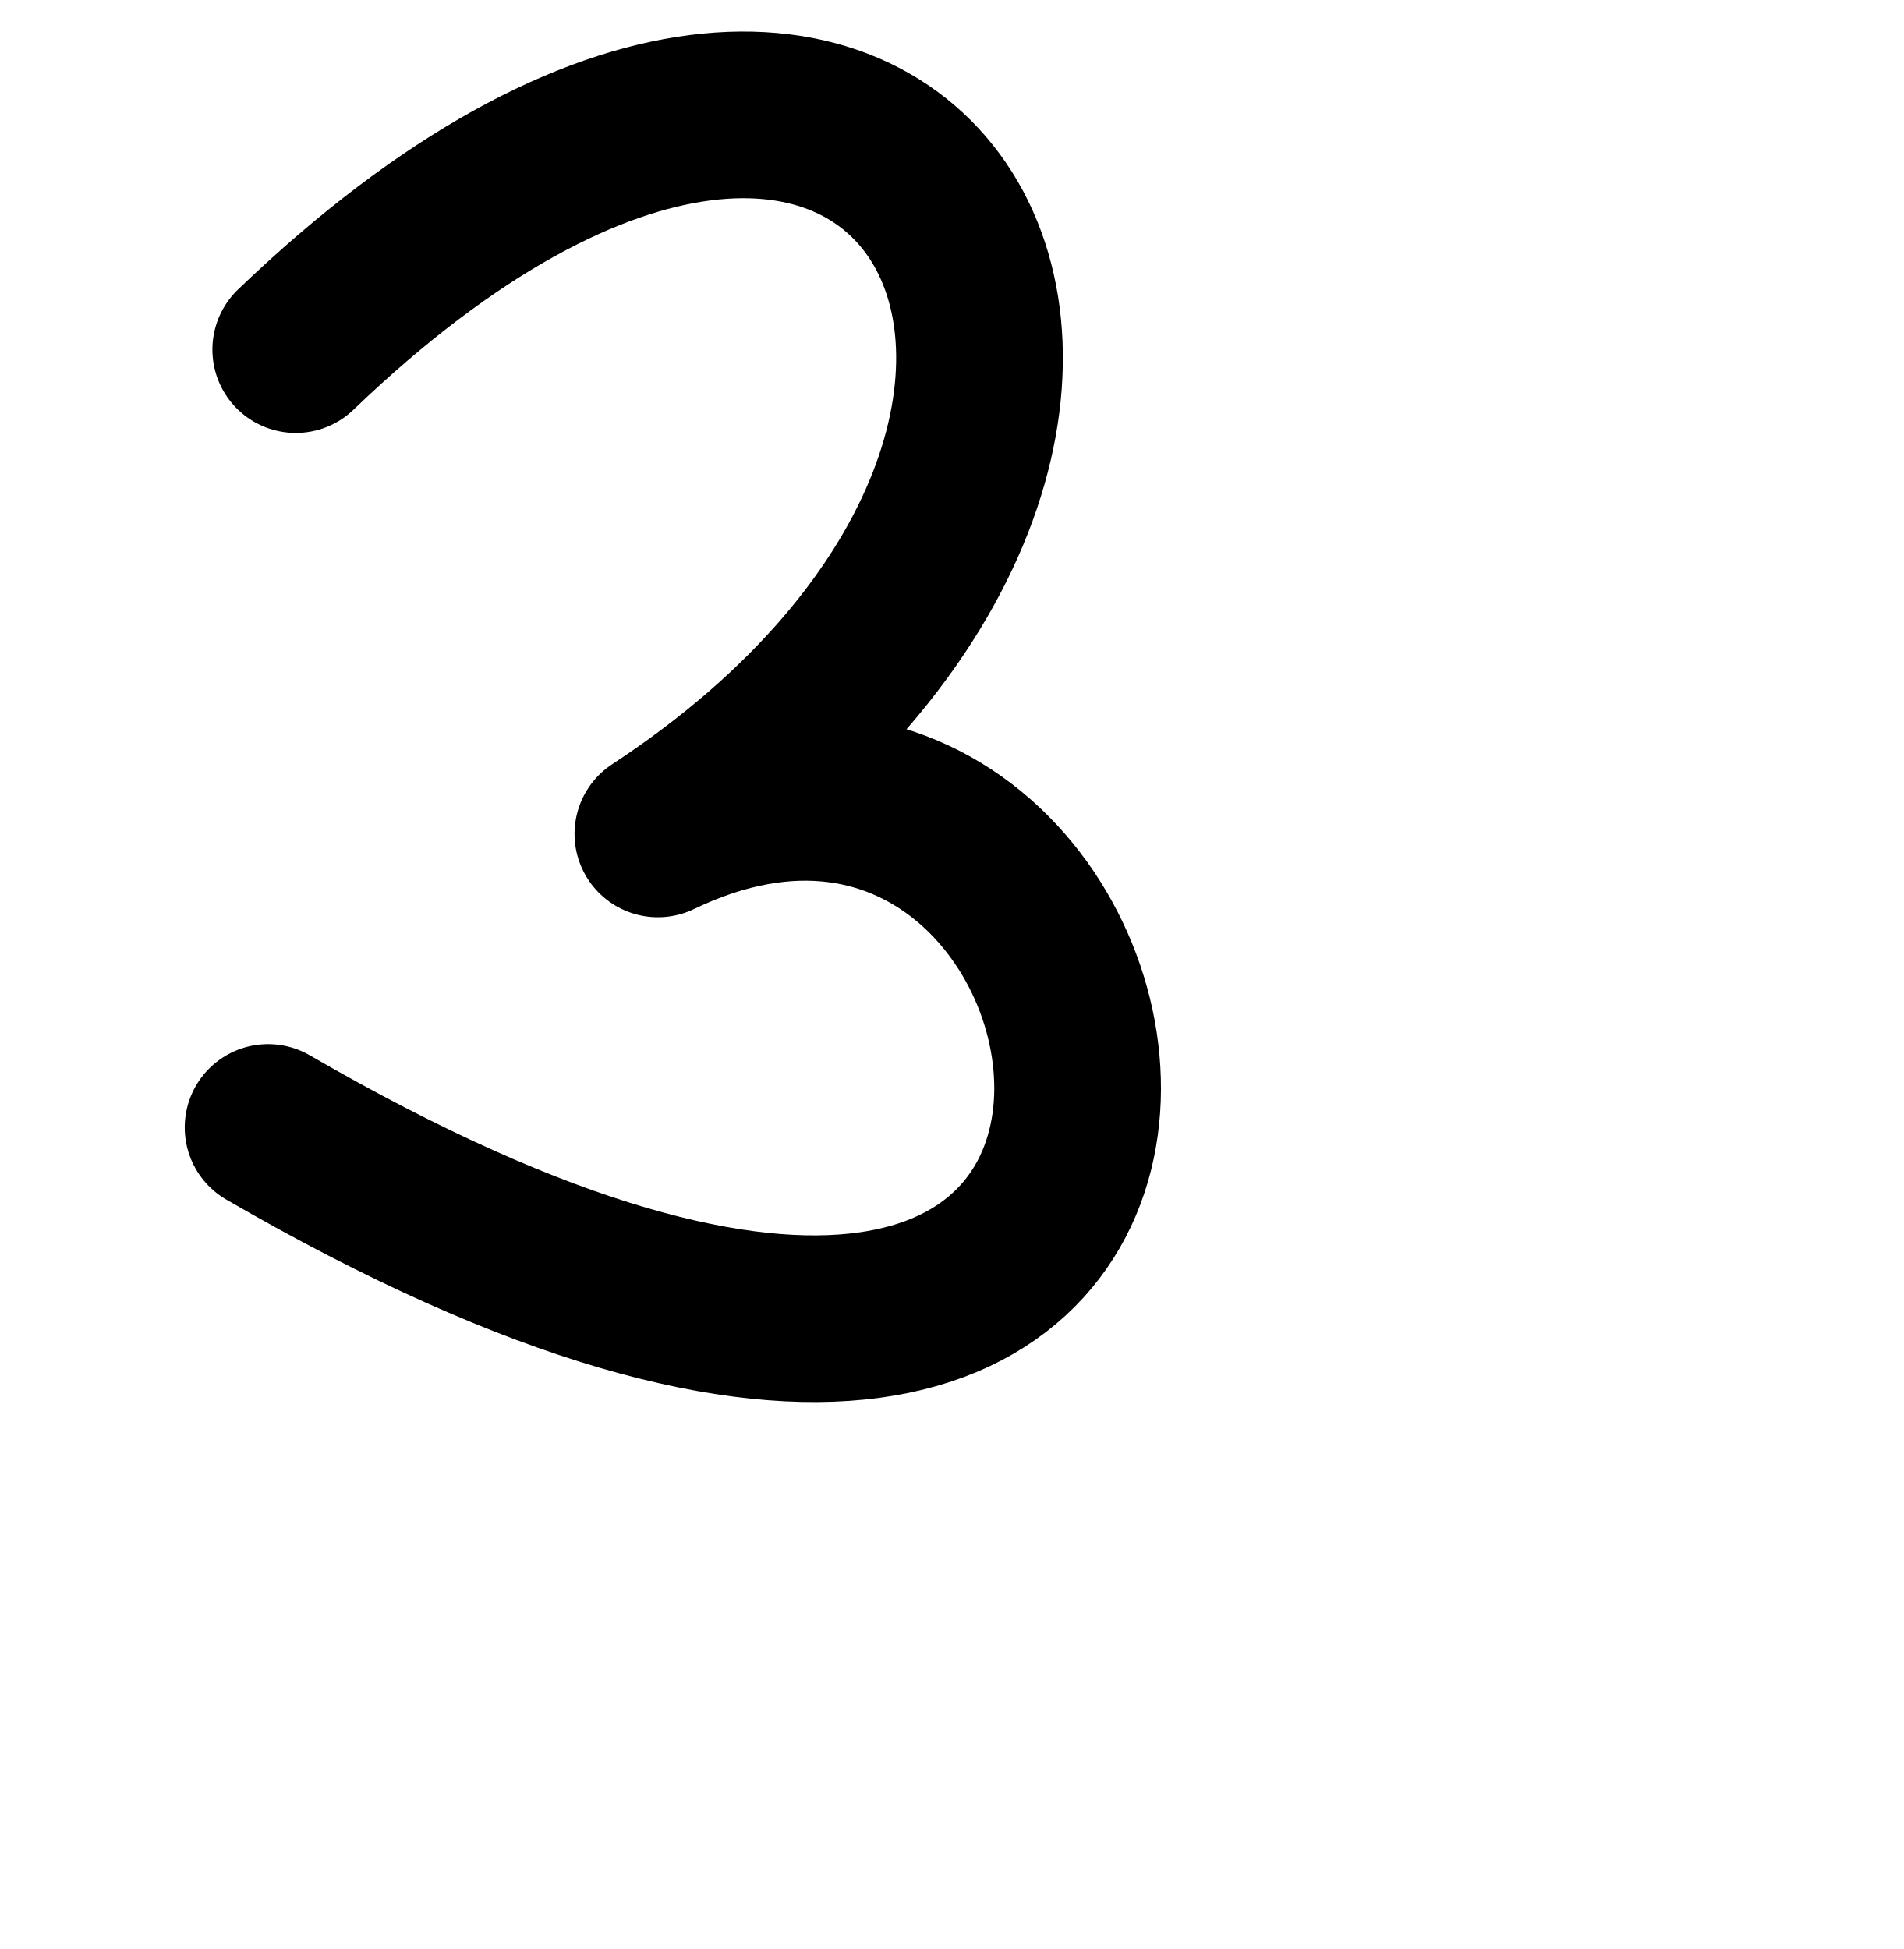
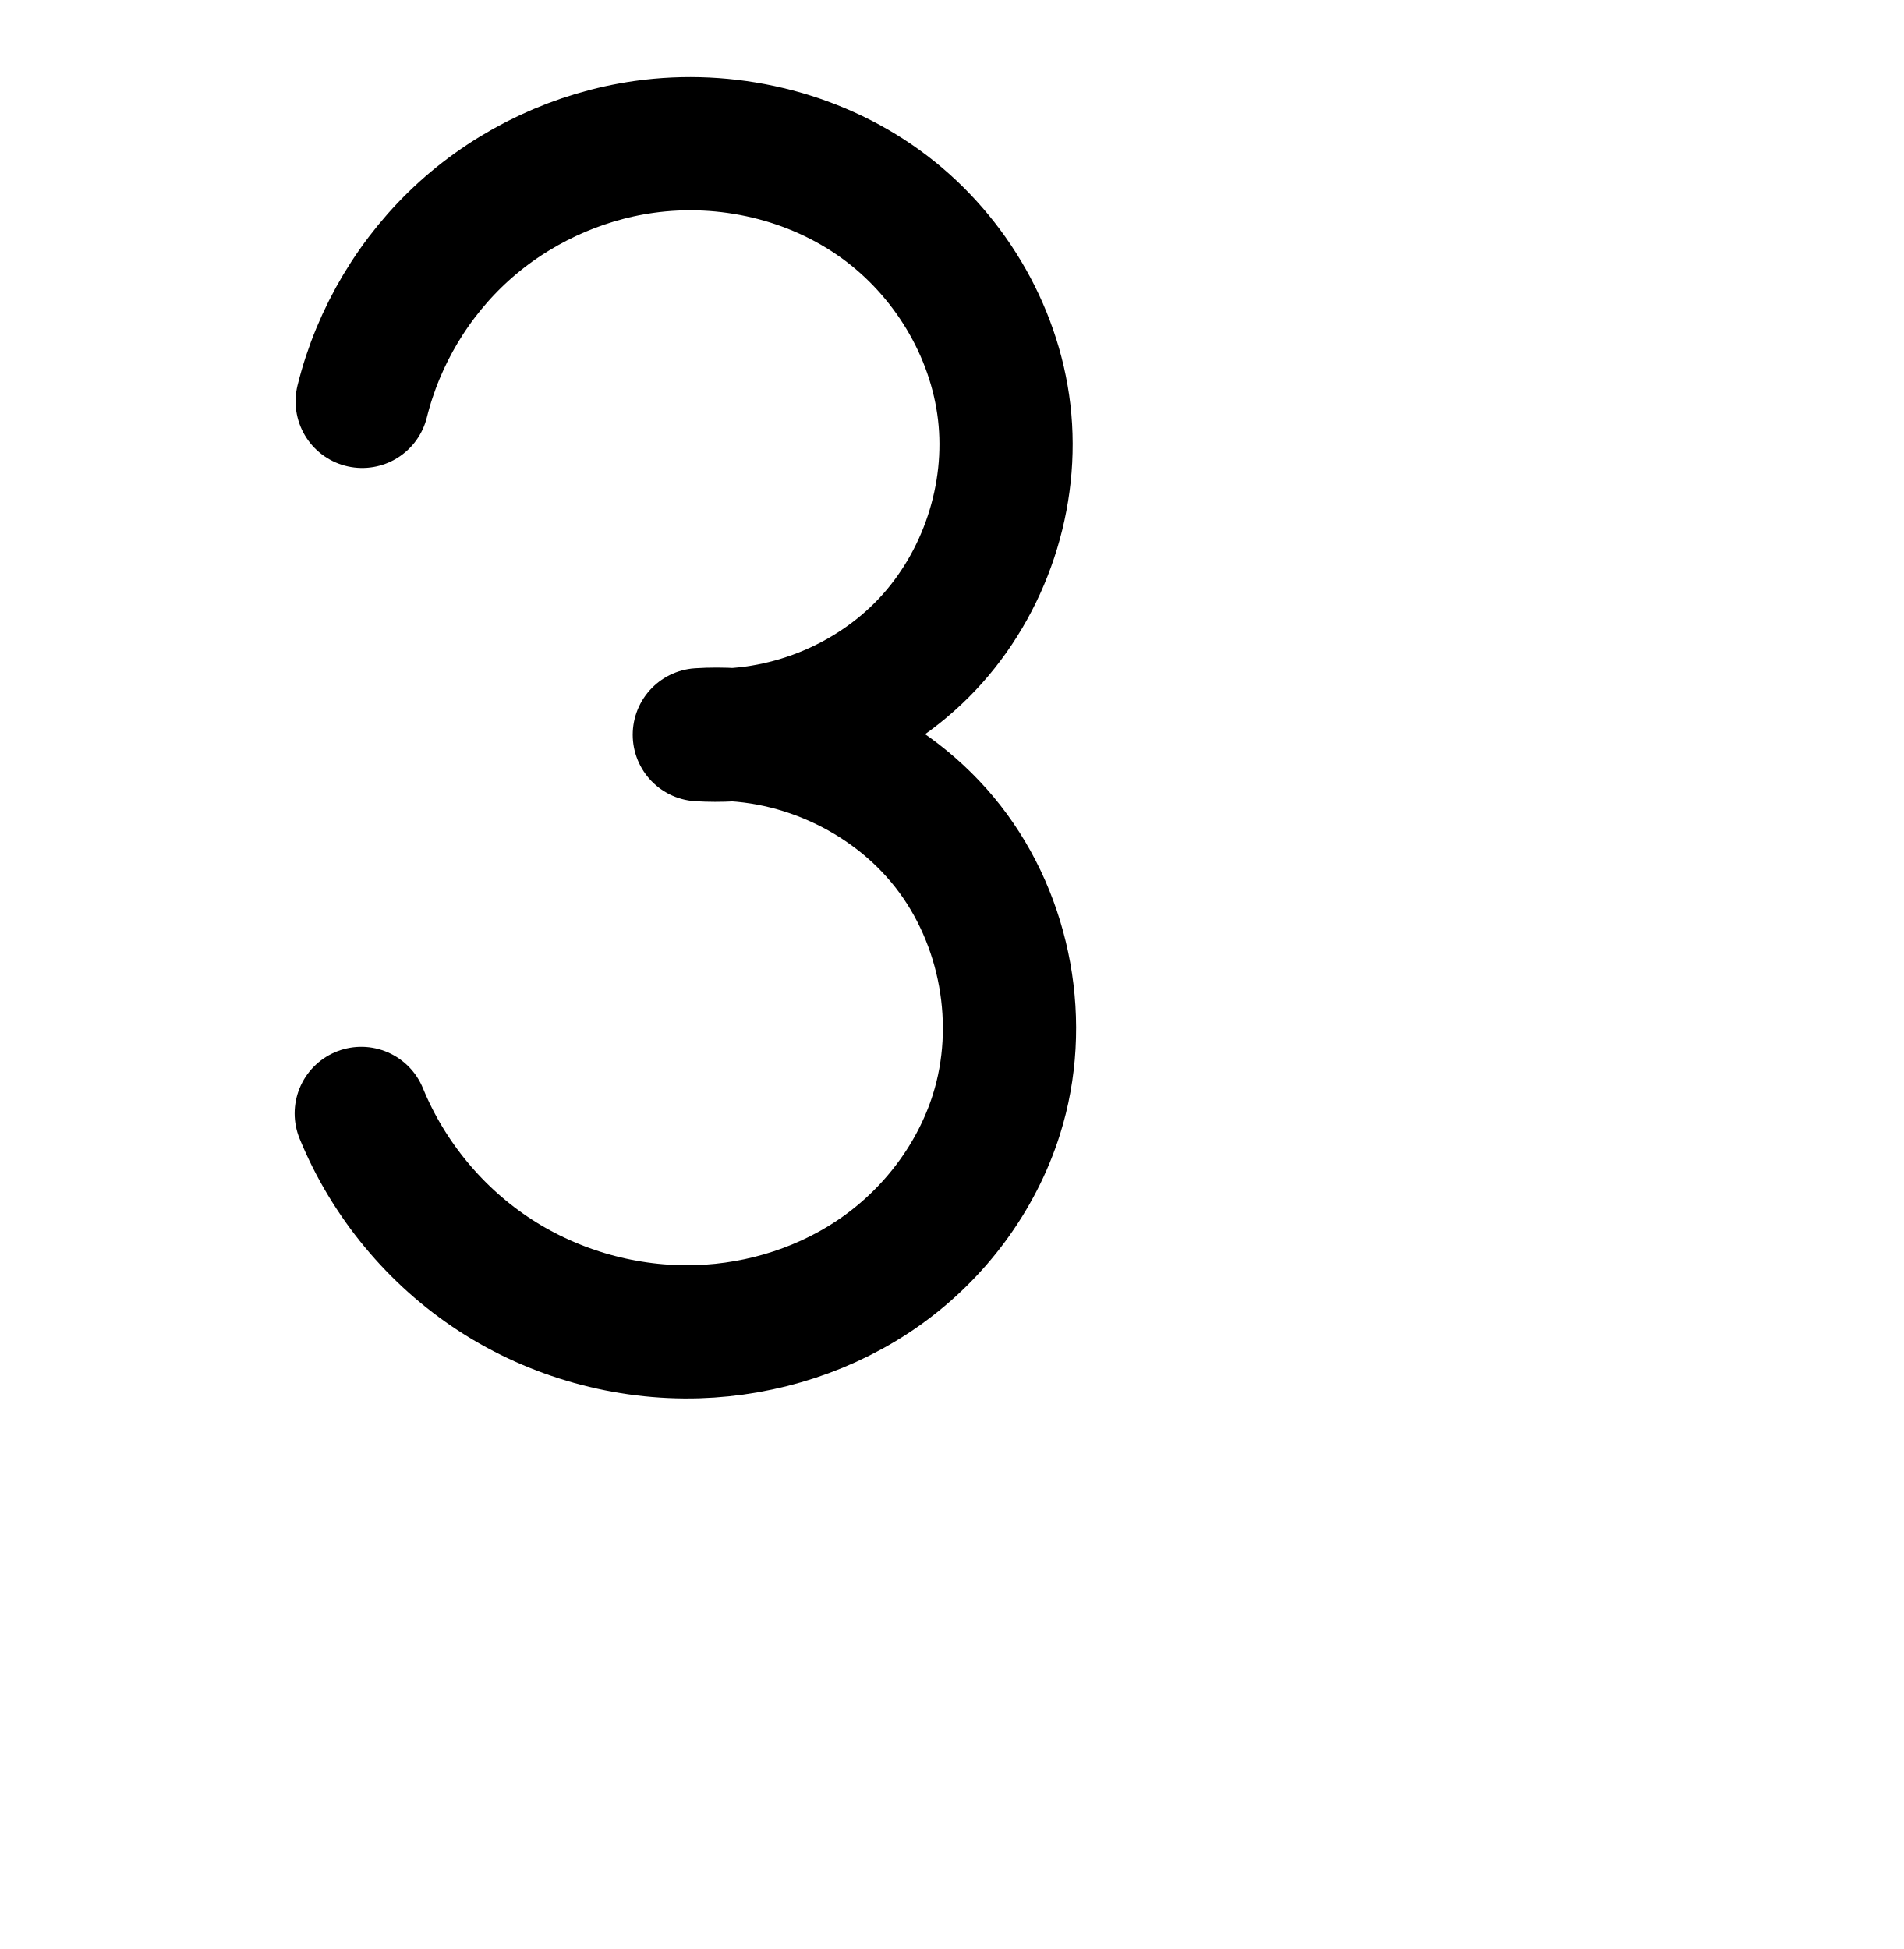
<svg xmlns="http://www.w3.org/2000/svg" width="2000" height="2048" id="svg2992" version="1.1">
-   <defs id="defs5498" />
+   <defs id="defs5498">
+     </defs>
  <g id="layer1" transform="translate(0,1048)">
-     <path style="fill:none;fill-rule:evenodd;stroke:#000000;stroke-width:175.152;stroke-linecap:round;stroke-linejoin:round;stroke-miterlimit:4;stroke-dasharray:none;stroke-opacity:1" d="M 310.743,-680.647 C 960,-1304 1344,-600 691.226,-171.717 1248,-440 1440,808 281.678,136.741" id="path10891" />
+     <path style="fill:none;fill-rule:evenodd;stroke:#000000;stroke-width:140;stroke-linecap:round;stroke-linejoin:round;stroke-miterlimit:4;stroke-dasharray:none;stroke-opacity:1" d="m 380.553,-626.252 c 16.958,-68.503 54.792,-131.689 107.17,-178.984 52.378,-47.294 119.086,-78.504 188.958,-88.405 86.42,-12.246 177.586,8.875 248.363,59.953 70.777,51.078 119.876,131.985 130.027,218.676 10.302,87.979 -20.179,179.899 -81.007,244.291 -60.828,64.392 -150.865,100.052 -239.288,94.772 99.097,-6.206 200.022,39.141 261.187,117.356 61.166,78.215 80.849,187.094 50.939,281.774 -20.78,65.78 -64.213,123.873 -120.378,163.928 -56.164,40.054 -124.641,62.121 -193.592,64.255 C 658.254,353.676 583.021,332.659 520.353,291.98 457.685,251.301 407.861,191.139 379.572,121.989" id="path10891" />
+     <path style="color:#000000;font-style:normal;font-variant:normal;font-weight:normal;font-stretch:normal;font-size:medium;line-height:normal;font-family:sans-serif;text-indent:0;text-align:start;text-decoration:none;text-decoration-line:none;text-decoration-style:solid;text-decoration-color:#000000;letter-spacing:normal;word-spacing:normal;text-transform:none;direction:ltr;block-progression:tb;writing-mode:lr-tb;baseline-shift:baseline;text-anchor:start;white-space:normal;clip-rule:nonzero;display:inline;overflow:visible;visibility:visible;opacity:1;isolation:auto;mix-blend-mode:normal;color-interpolation:sRGB;color-interpolation-filters:linearRGB;solid-color:#000000;solid-opacity:1;fill:#000000;fill-opacity:1;fill-rule:evenodd;stroke:none;stroke-width:140;stroke-linecap:round;stroke-linejoin:round;stroke-miterlimit:4;stroke-dasharray:none;stroke-dashoffset:0;stroke-opacity:1;color-rendering:auto;image-rendering:auto;shape-rendering:auto;text-rendering:auto;enable-background:accumulate" d="m -745.234,-959.166 c -19.668,-0.003 -39.363,1.373 -58.912,4.143 -83.977,11.899 -163.098,48.919 -226.049,105.76 -62.951,56.841 -107.826,131.787 -128.207,214.117 a 70.007,70.007 0 1 0 135.898,33.641 c 13.535,-54.675 44.328,-106.102 86.133,-143.85 41.805,-37.748 96.099,-63.148 151.867,-71.051 68.579,-9.718 142.506,7.662 197.578,47.406 54.79,39.541 93.761,104.263 101.465,170.055 7.792,66.544 -16.359,139.378 -62.367,188.082 -39.494,41.809 -97.656,68.478 -155.639,72.686 -12.336,-0.465 -24.718,-0.485 -37.139,0.293 a 70.007,70.007 0 0 0 0.201,139.738 c 12.72,0.76 25.417,0.783 38.055,0.234 65.823,4.926 131.96,38.955 172.166,90.367 46.236,59.123 61.939,145.997 39.33,217.566 -15.906,50.352 -50.27,96.64 -94.273,128.021 -44.161,31.494 -99.643,49.562 -155.113,51.279 -60.109,1.861 -121.856,-15.387 -172.299,-48.131 -50.443,-32.744 -91.337,-82.121 -114.107,-137.781 a 70.007,70.007 0 1 0 -129.576,53.01 c 33.808,82.64 92.564,153.586 167.457,202.201 74.893,48.615 163.612,73.398 252.857,70.635 82.432,-2.552 163.902,-28.616 232.07,-77.23 68.325,-48.727 120.829,-118.625 146.482,-199.832 37.21,-117.79 13.549,-248.676 -62.547,-345.982 -22.657,-28.972 -49.392,-54.048 -78.926,-74.92 18.868,-13.605 36.612,-28.909 52.771,-46.016 75.648,-80.08 112.458,-191.088 99.646,-300.502 -12.598,-107.59 -71.824,-204.681 -158.588,-267.297 -70.266,-50.71 -155.006,-76.63 -240.236,-76.643 z" id="path10891-5" />
  </g>
</svg>
